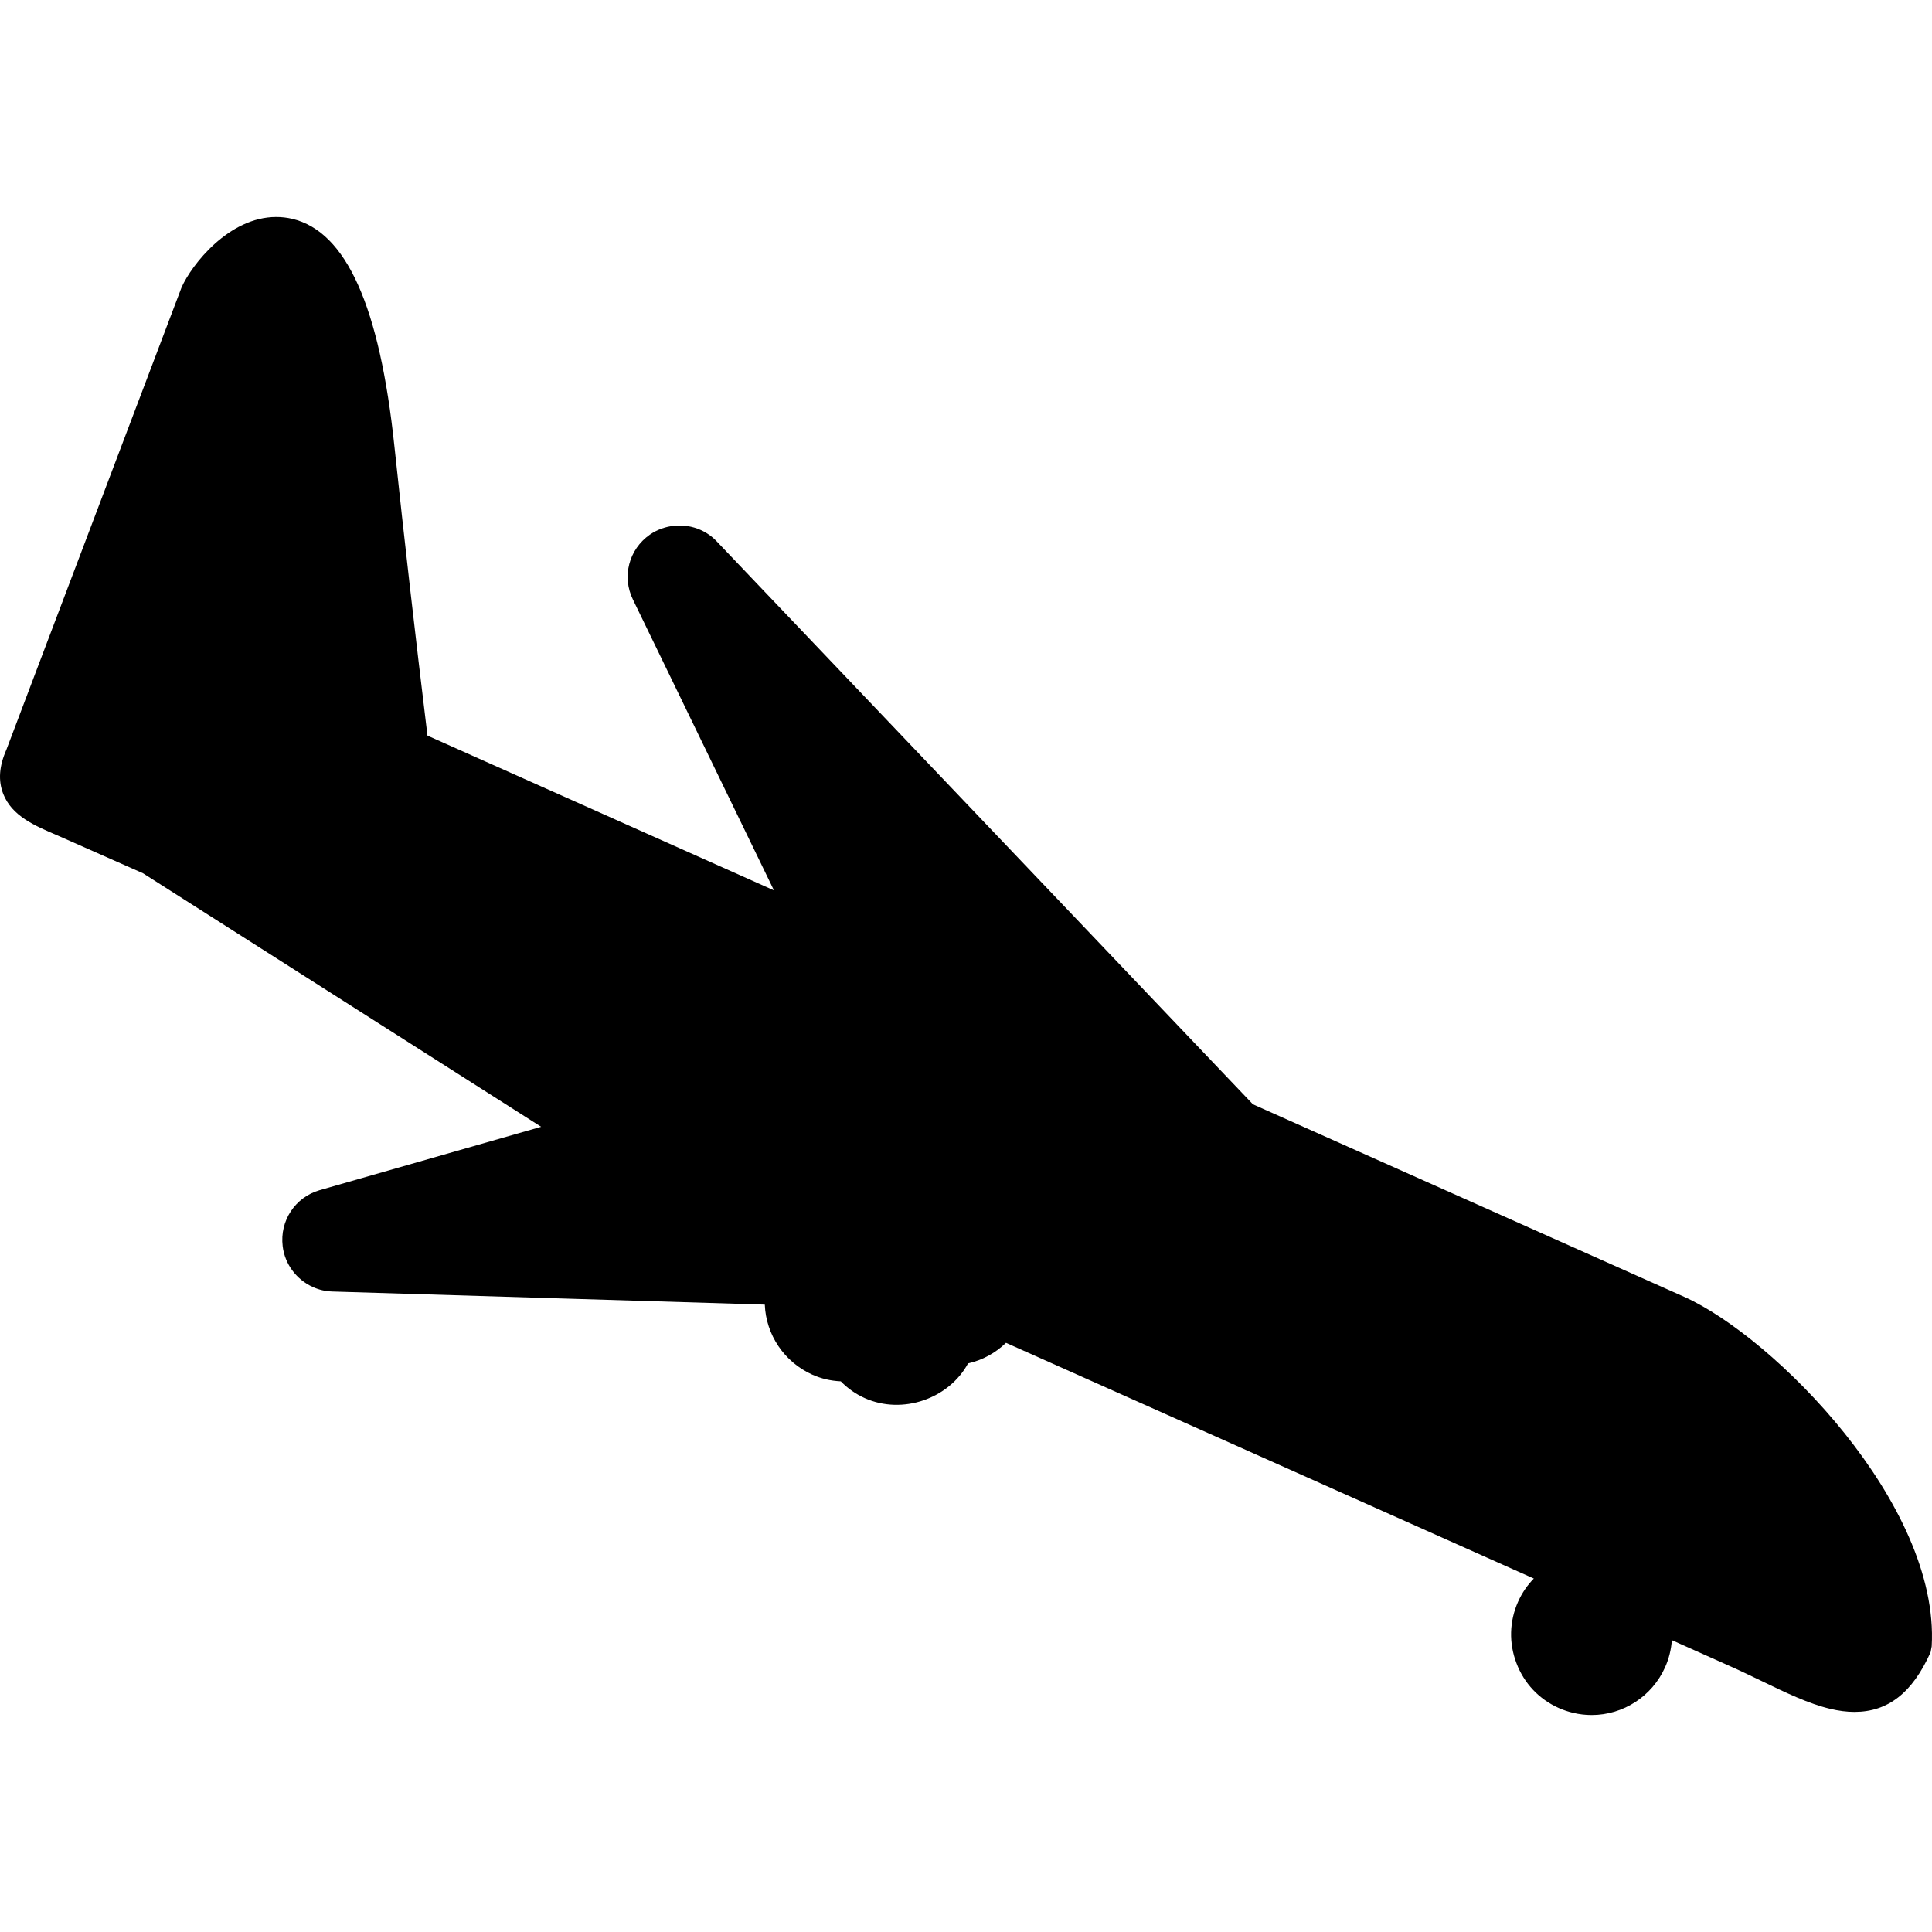
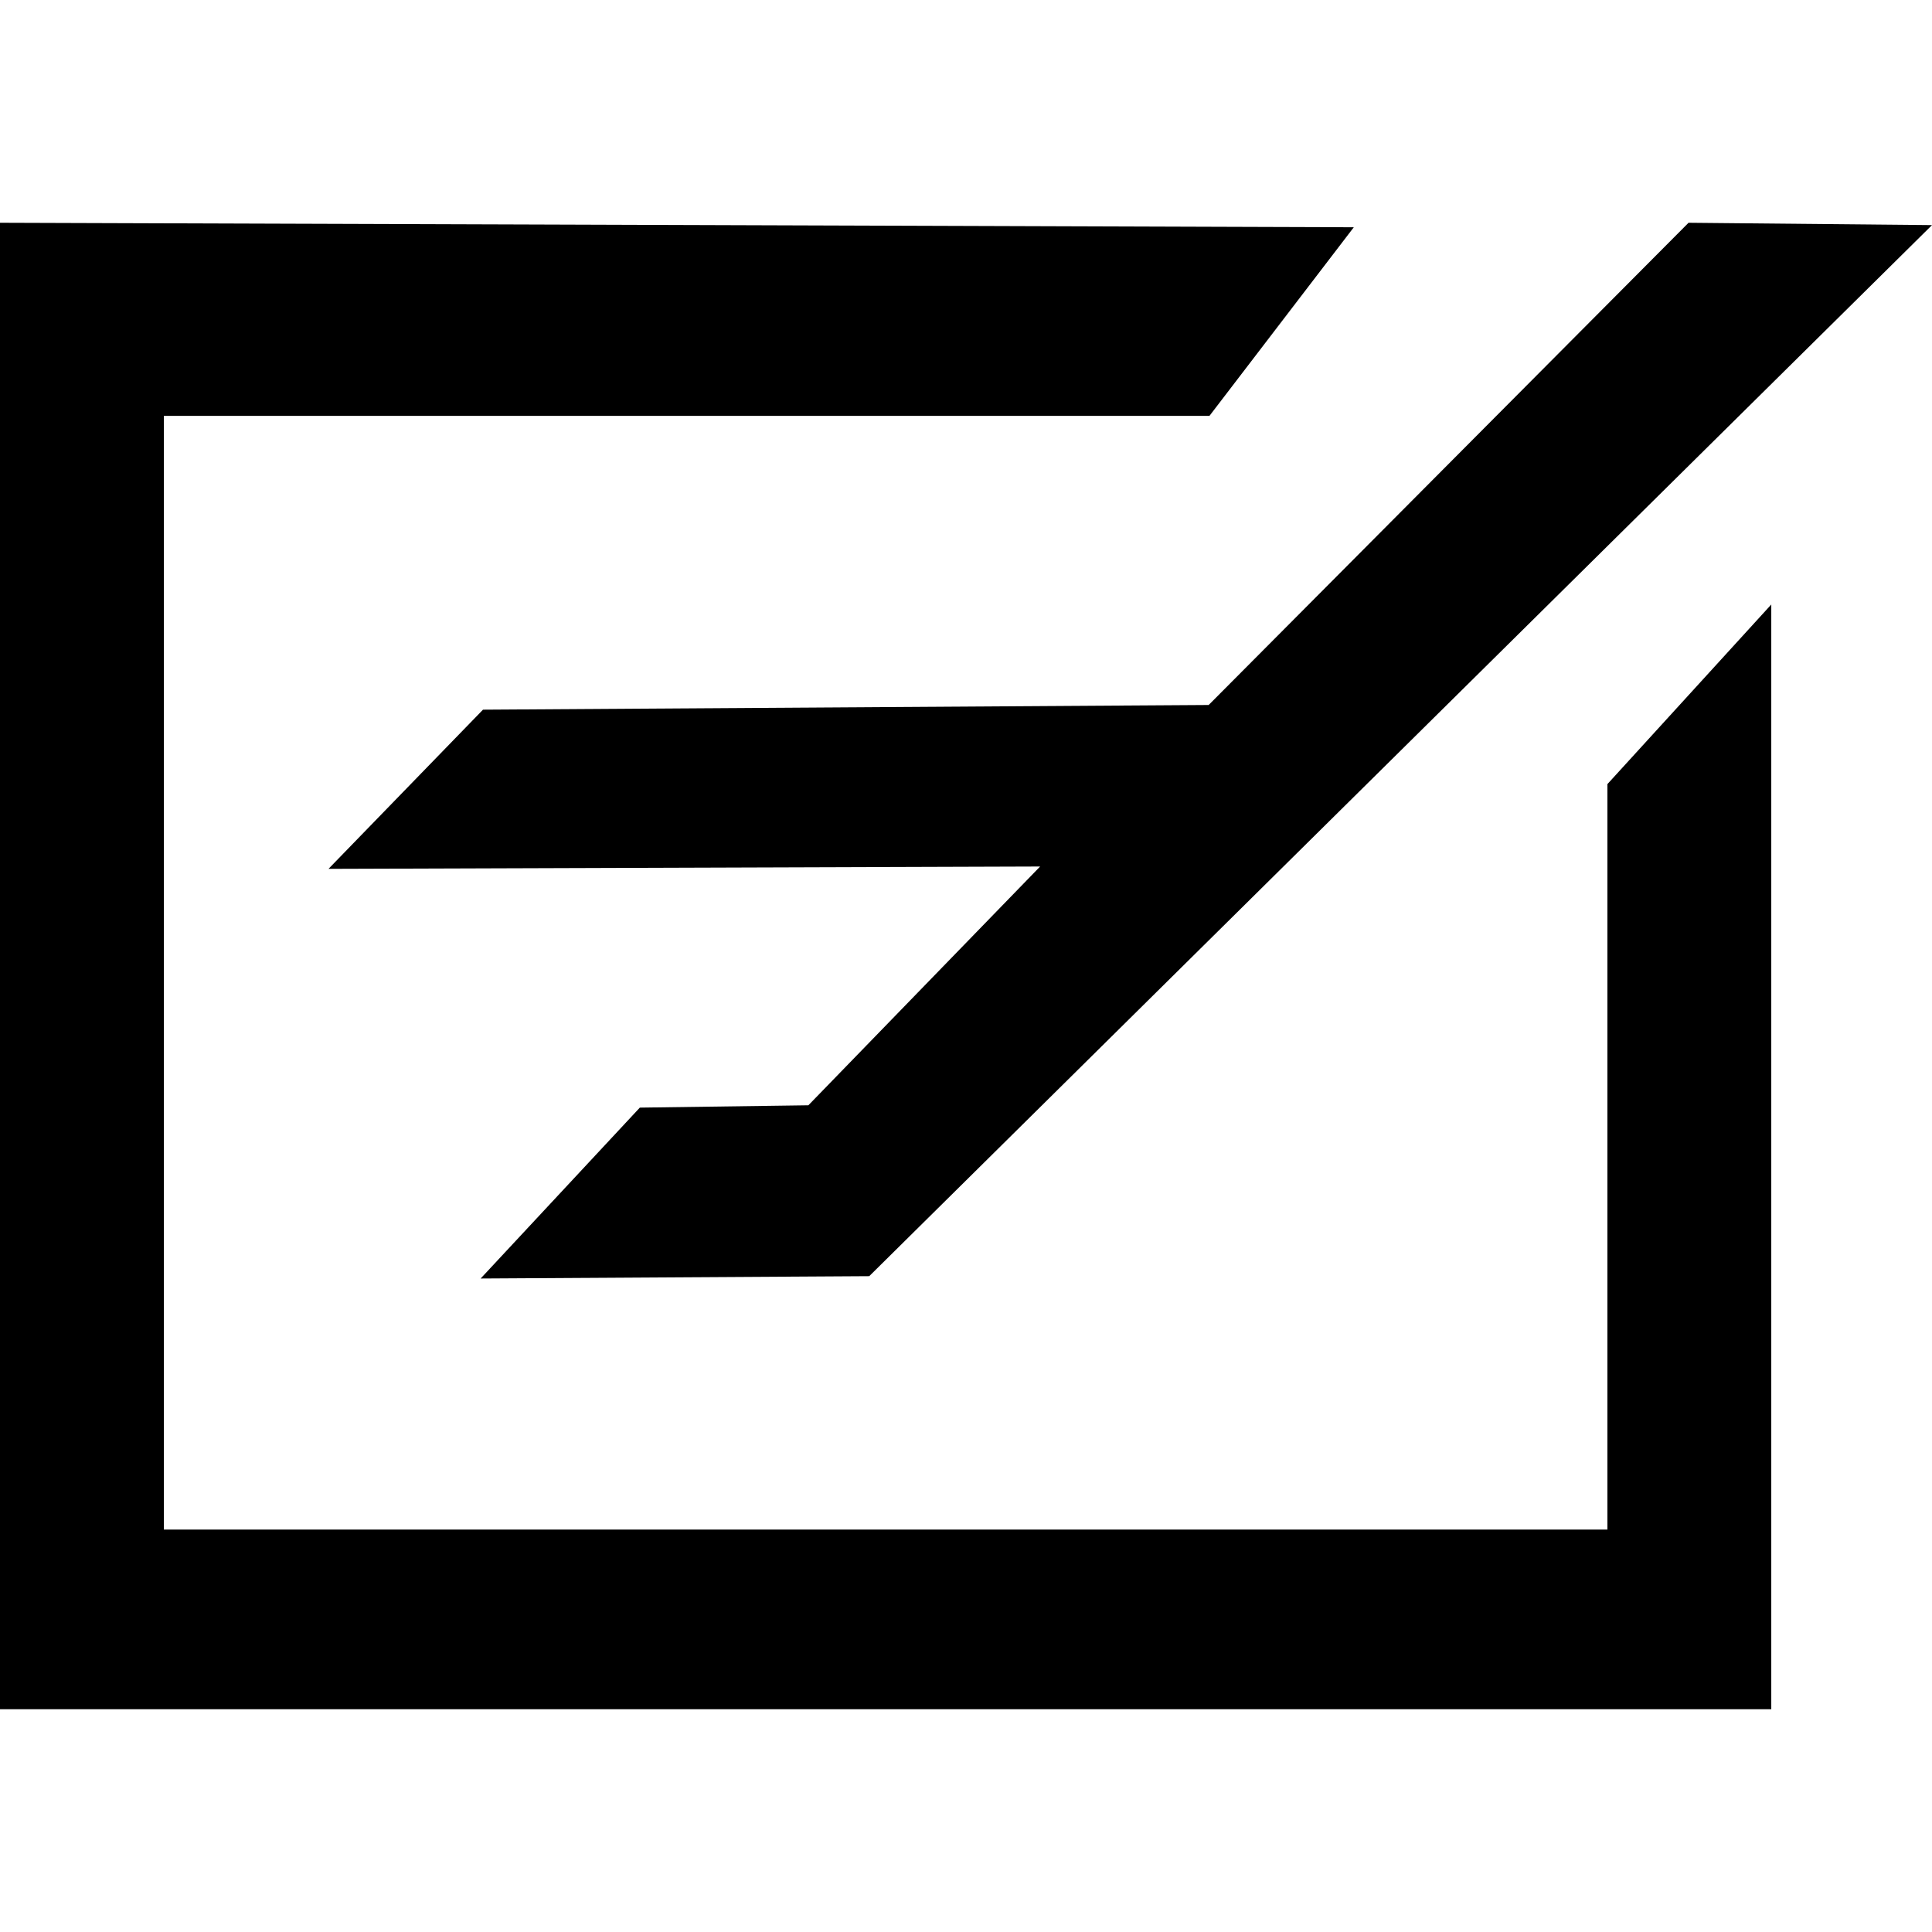
- <svg xmlns="http://www.w3.org/2000/svg" version="1.1" id="Capa_1" x="0px" y="0px" width="64px" height="64px" viewBox="0 0 363.9 363.899" xml:space="preserve">
-   <g>
-     <g>
-       <path fill="black" d="M317.199,244.253l-81.209-36.258l-101-106.035c-0.883-0.931-1.925-1.66-3.075-2.165c-3.06-1.354-6.737-1.009-9.512,0.904    c-3.972,2.777-5.305,7.938-3.179,12.247l26.553,54.758l-65.26-29.147c-2.324-19.086-4.414-37.392-6.221-54.436    c-2.78-26.439-9.076-40.479-19.236-42.901c-1-0.231-2.008-0.349-3.036-0.349c-8.941,0-15.958,9.037-17.831,13.273l-32.99,87.063    c-1.372,3.104-1.567,5.816-0.598,8.32c1.648,4.176,5.879,5.989,10.337,7.881l15.988,7.074l74.997,47.753l-41.725,11.938    c-4.611,1.333-7.539,5.771-6.957,10.557c0.394,3.338,2.576,6.287,5.684,7.686c1.192,0.541,2.378,0.805,3.669,0.847l81.455,2.468    c0.228,5.669,3.636,10.797,8.941,13.187c1.679,0.745,3.393,1.165,5.375,1.262c1.315,1.351,2.84,2.413,4.506,3.158    c7.134,3.194,15.859,0.108,19.462-6.533c2.699-0.612,5.164-1.958,7.146-3.879l99.421,44.399c-1.23,1.249-2.239,2.727-2.966,4.359    c-1.651,3.699-1.753,7.818-0.3,11.596c1.423,3.776,4.257,6.779,7.95,8.424c0.883,0.396,1.795,0.697,2.708,0.913    c1.152,0.276,2.33,0.414,3.501,0.414c5.95,0,11.379-3.524,13.823-8.983c0.732-1.627,1.158-3.362,1.278-5.121l10.809,4.833    c2.108,0.931,4.126,1.916,6.077,2.853c4.563,2.21,8.893,4.293,12.928,5.248c1.609,0.385,3.141,0.583,4.576,0.583    c6.275,0,10.904-3.537,14.346-11.235l0.21-1.117C365.393,283.313,334.09,251.812,317.199,244.253z" />
-     </g>
+ <svg xmlns="http://www.w3.org/2000/svg" width="256px" height="256px" viewBox="0 0 825.33 635" shape-rendering="geometricPrecision">
+   <g fill="black">
+     <polygon points="578.33 1.92 0 0 0 635 756.67 635 756.67 163.07 686.67 239.8 686.67 558.26 70 558.26 70 82.49 516.67 82.49 578.33 1.92" />
+     <polygon points="721.33 0 825.33 1 371.33 450 205.33 451 273.33 378 345.33 377 444.33 275 140.33 276 206.33 208 516.33 206 721.33 0" />
  </g>
</svg>
